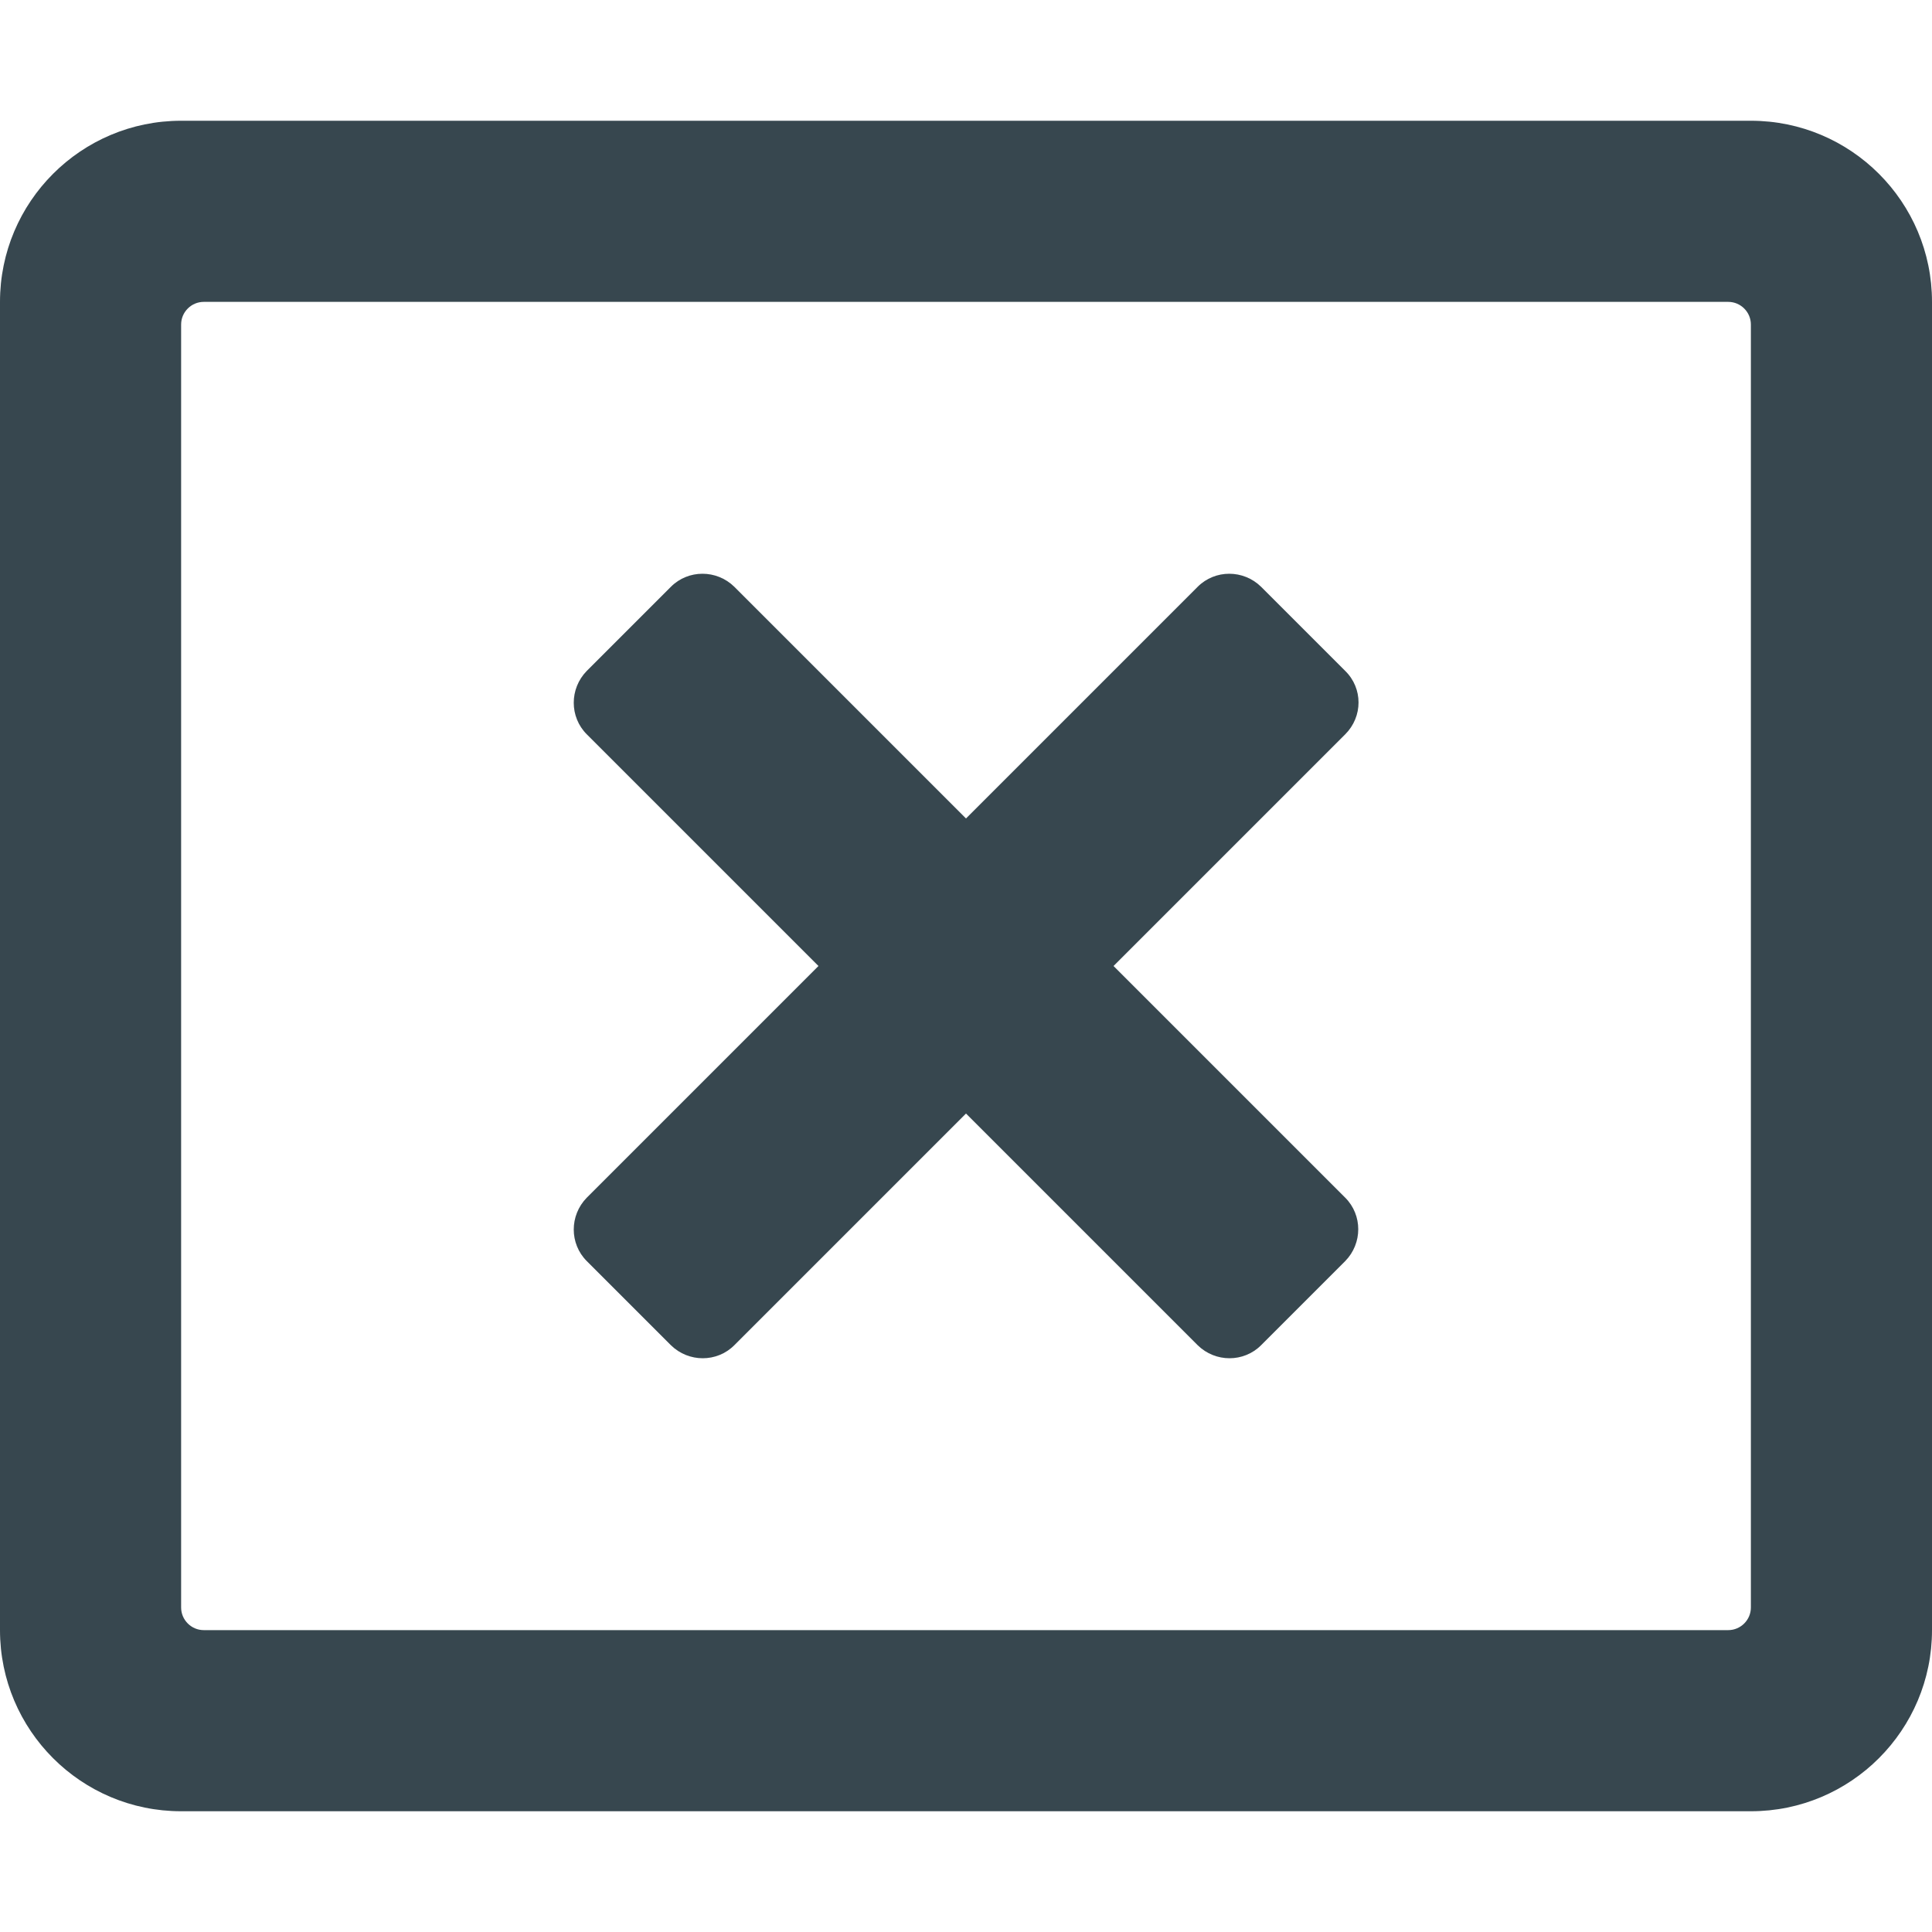
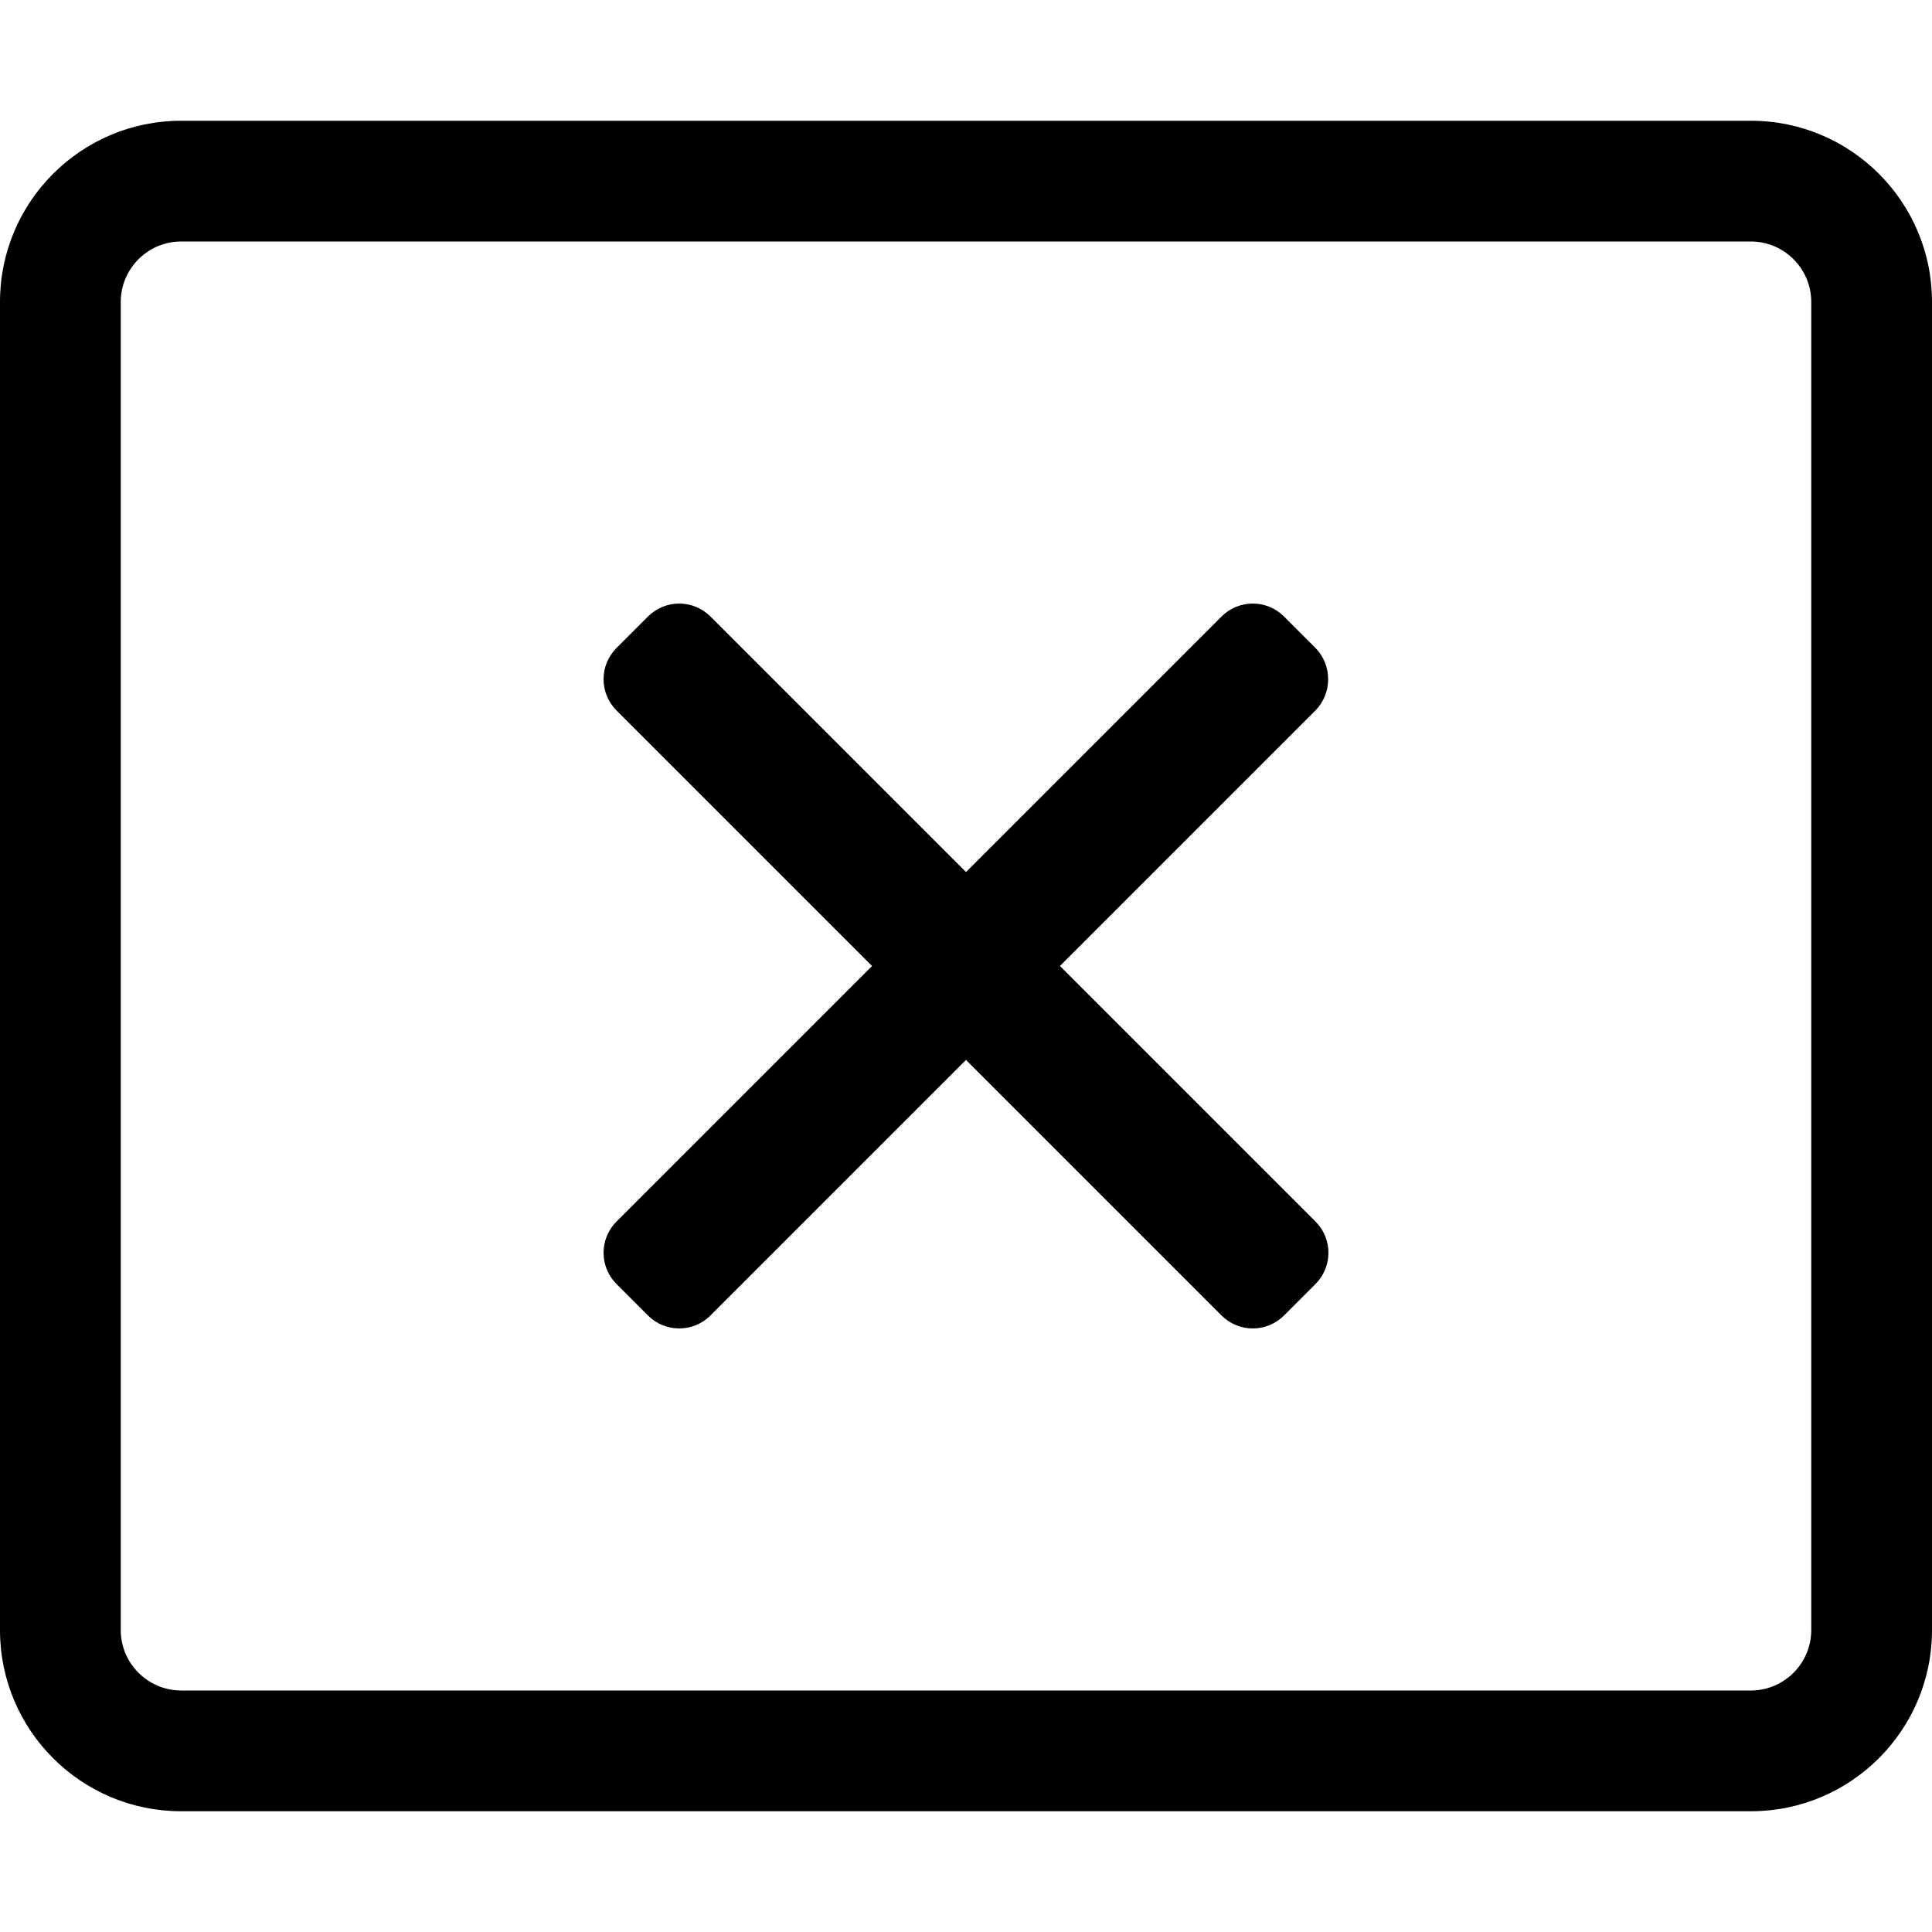
- <svg xmlns="http://www.w3.org/2000/svg" aria-hidden="true" focusable="false" data-prefix="far" data-icon="window-close" class="svg-inline--fa fa-window-close fa-w-16" role="img" viewBox="0 0 512 512">
-   <path fill="#37474f" d="M464 32H48C21.5 32 0 53.5 0 80v352c0 26.5 21.5 48 48 48h416c26.5 0 48-21.5 48-48V80c0-26.5-21.5-48-48-48zm0 394c0 3.3-2.7 6-6 6H54c-3.3 0-6-2.7-6-6V86c0-3.3 2.7-6 6-6h404c3.3 0 6 2.7 6 6v340zM356.5 194.6L295.1 256l61.4 61.4c4.6 4.6 4.6 12.1 0 16.8l-22.3 22.3c-4.6 4.6-12.1 4.6-16.8 0L256 295.1l-61.4 61.4c-4.6 4.6-12.1 4.6-16.8 0l-22.3-22.3c-4.6-4.6-4.6-12.1 0-16.8l61.4-61.4-61.4-61.4c-4.6-4.6-4.6-12.1 0-16.8l22.3-22.3c4.6-4.6 12.1-4.6 16.8 0l61.4 61.4 61.4-61.4c4.6-4.6 12.1-4.6 16.8 0l22.3 22.3c4.7 4.6 4.7 12.1 0 16.8z" />
+ <svg xmlns="http://www.w3.org/2000/svg" viewBox="0 0 512 512">
+   <path d="M464 32H48C21.5 32 0 53.5 0 80v352c0 26.5 21.5 48 48 48h416c26.5 0 48-21.5 48-48V80c0-26.5-21.5-48-48-48zm16 400c0 8.8-7.2 16-16 16H48c-8.8 0-16-7.2-16-16V80c0-8.8 7.2-16 16-16h416c8.8 0 16 7.2 16 16v352zM348.6 188.3L280.9 256l67.7 67.7c4.6 4.6 4.6 12 0 16.6l-8.3 8.3c-4.6 4.6-12 4.6-16.6 0L256 280.9l-67.7 67.7c-4.6 4.6-12 4.6-16.6 0l-8.3-8.3c-4.6-4.6-4.6-12 0-16.6l67.7-67.7-67.7-67.7c-4.6-4.6-4.6-12 0-16.6l8.3-8.3c4.6-4.6 12-4.6 16.6 0l67.7 67.7 67.7-67.7c4.6-4.6 12-4.6 16.6 0l8.3 8.3c4.5 4.6 4.5 12 0 16.6z" />
</svg>
